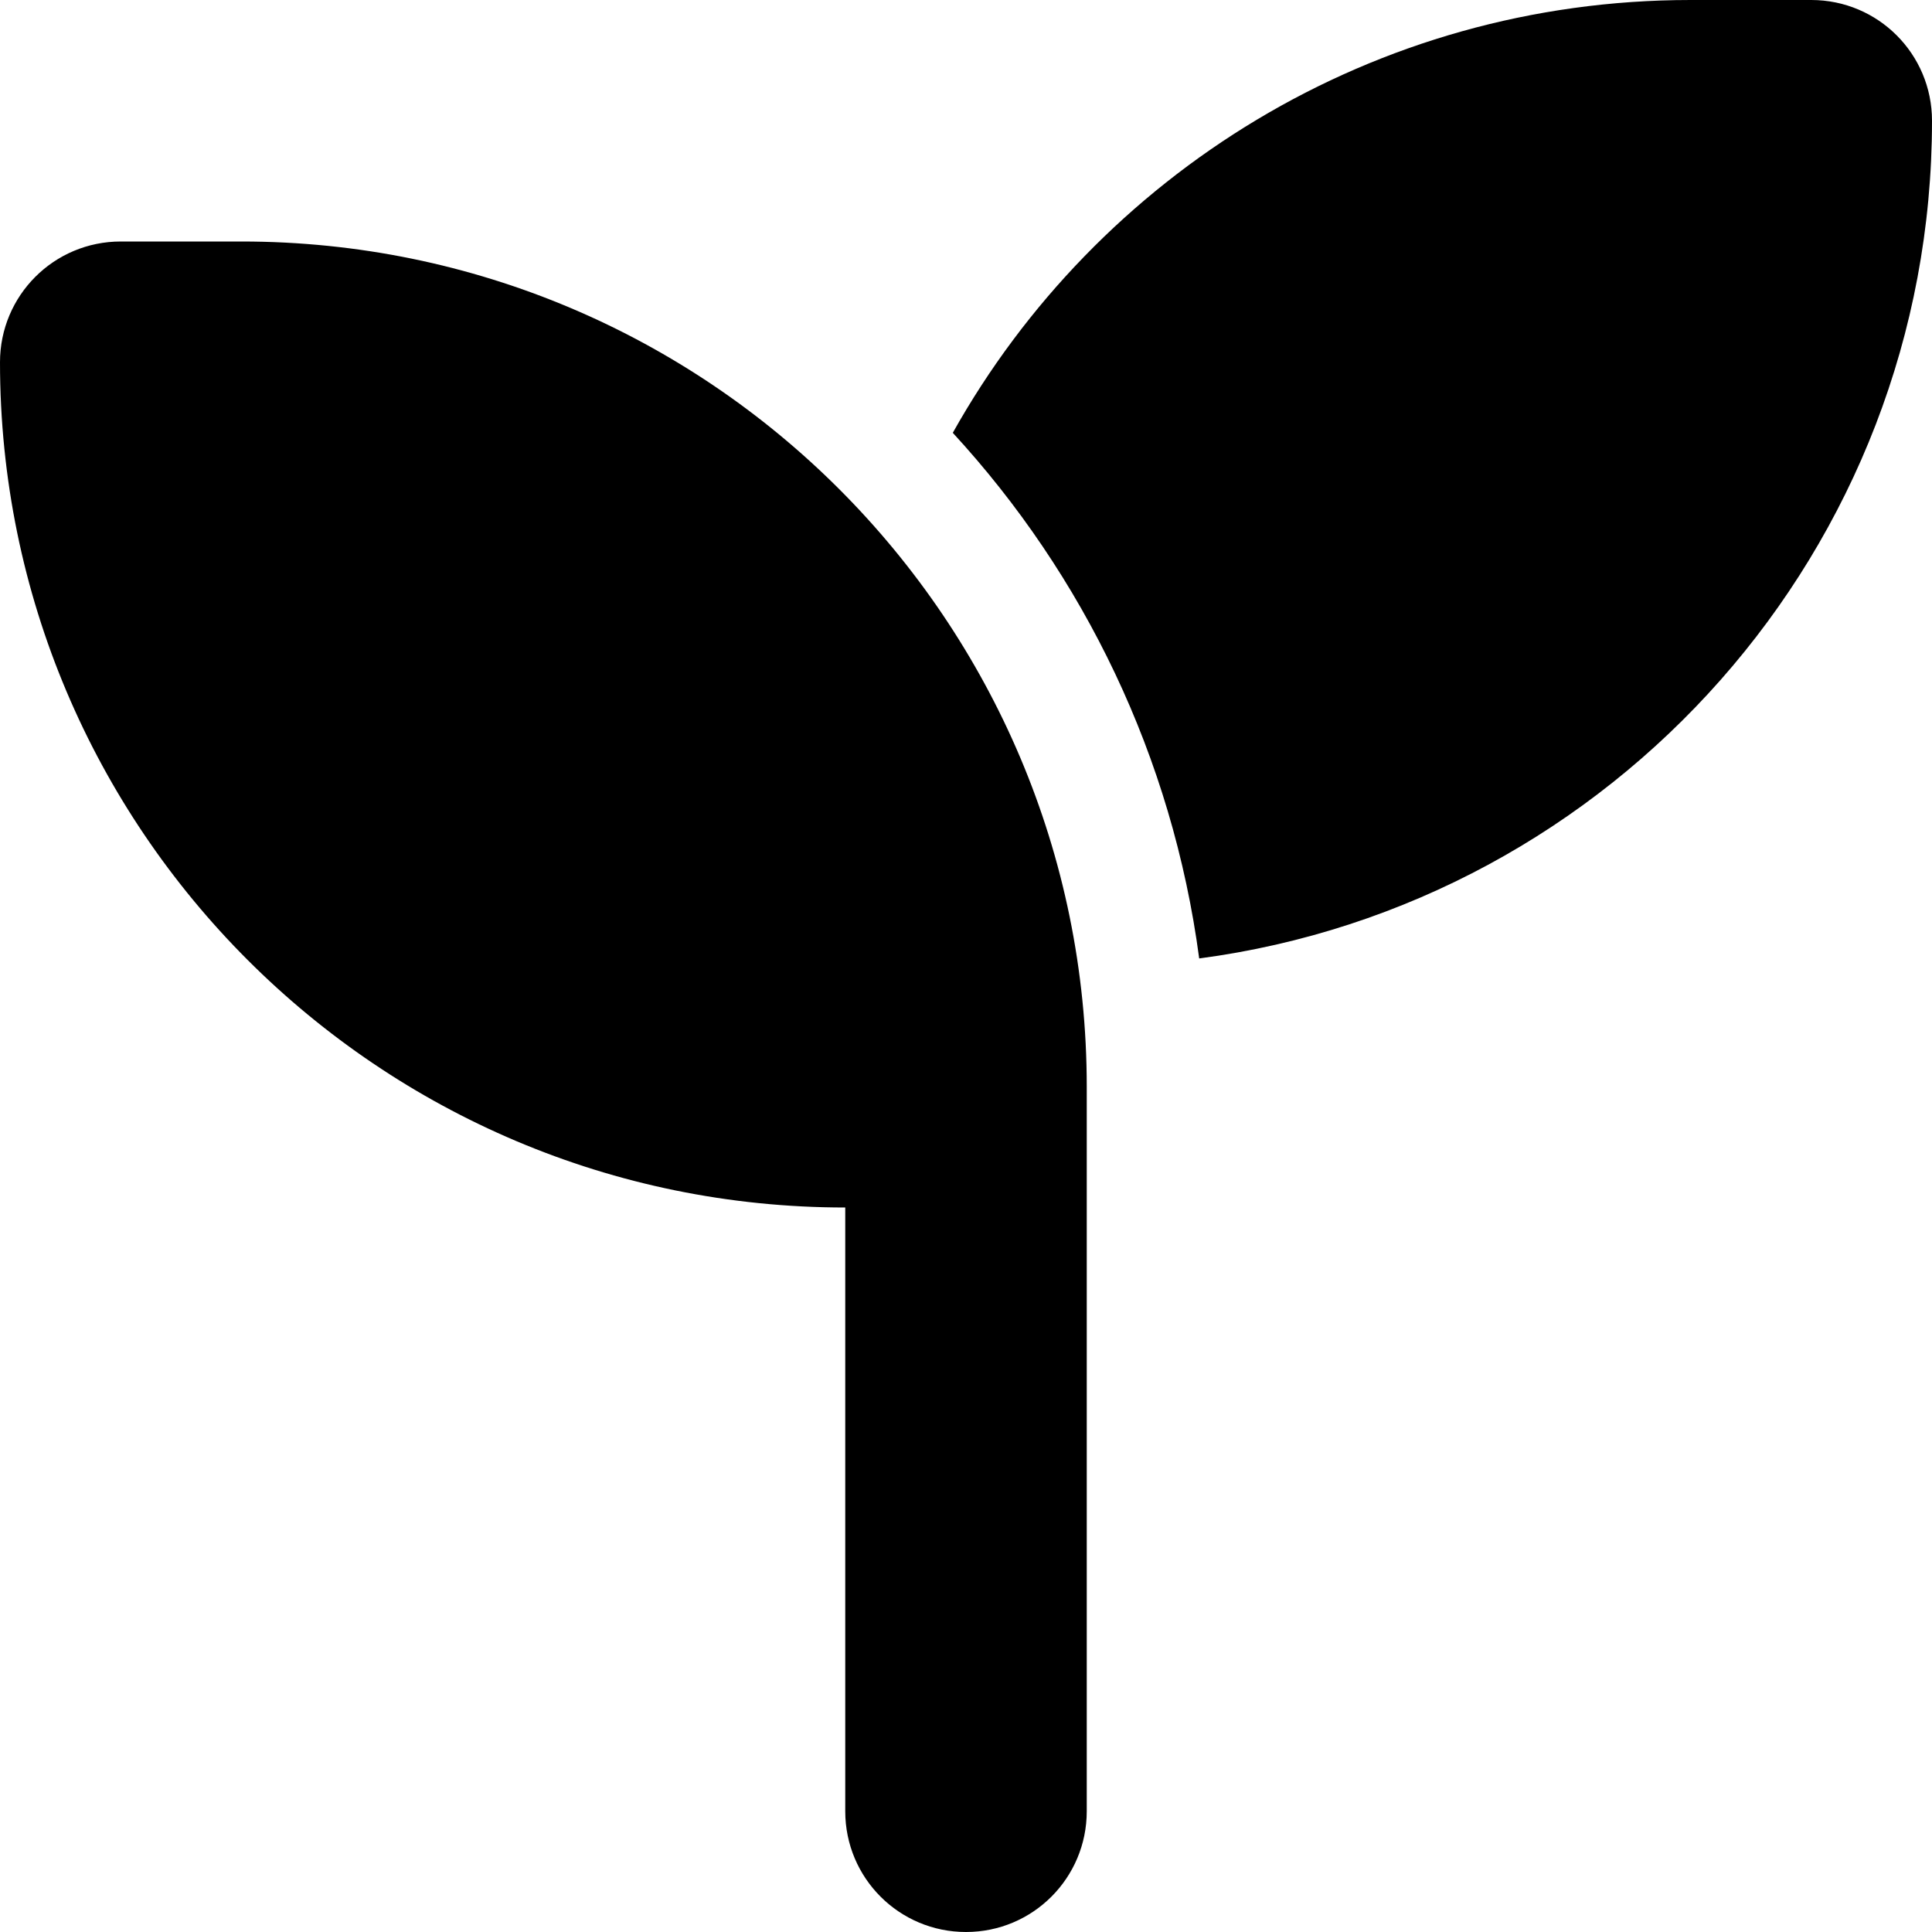
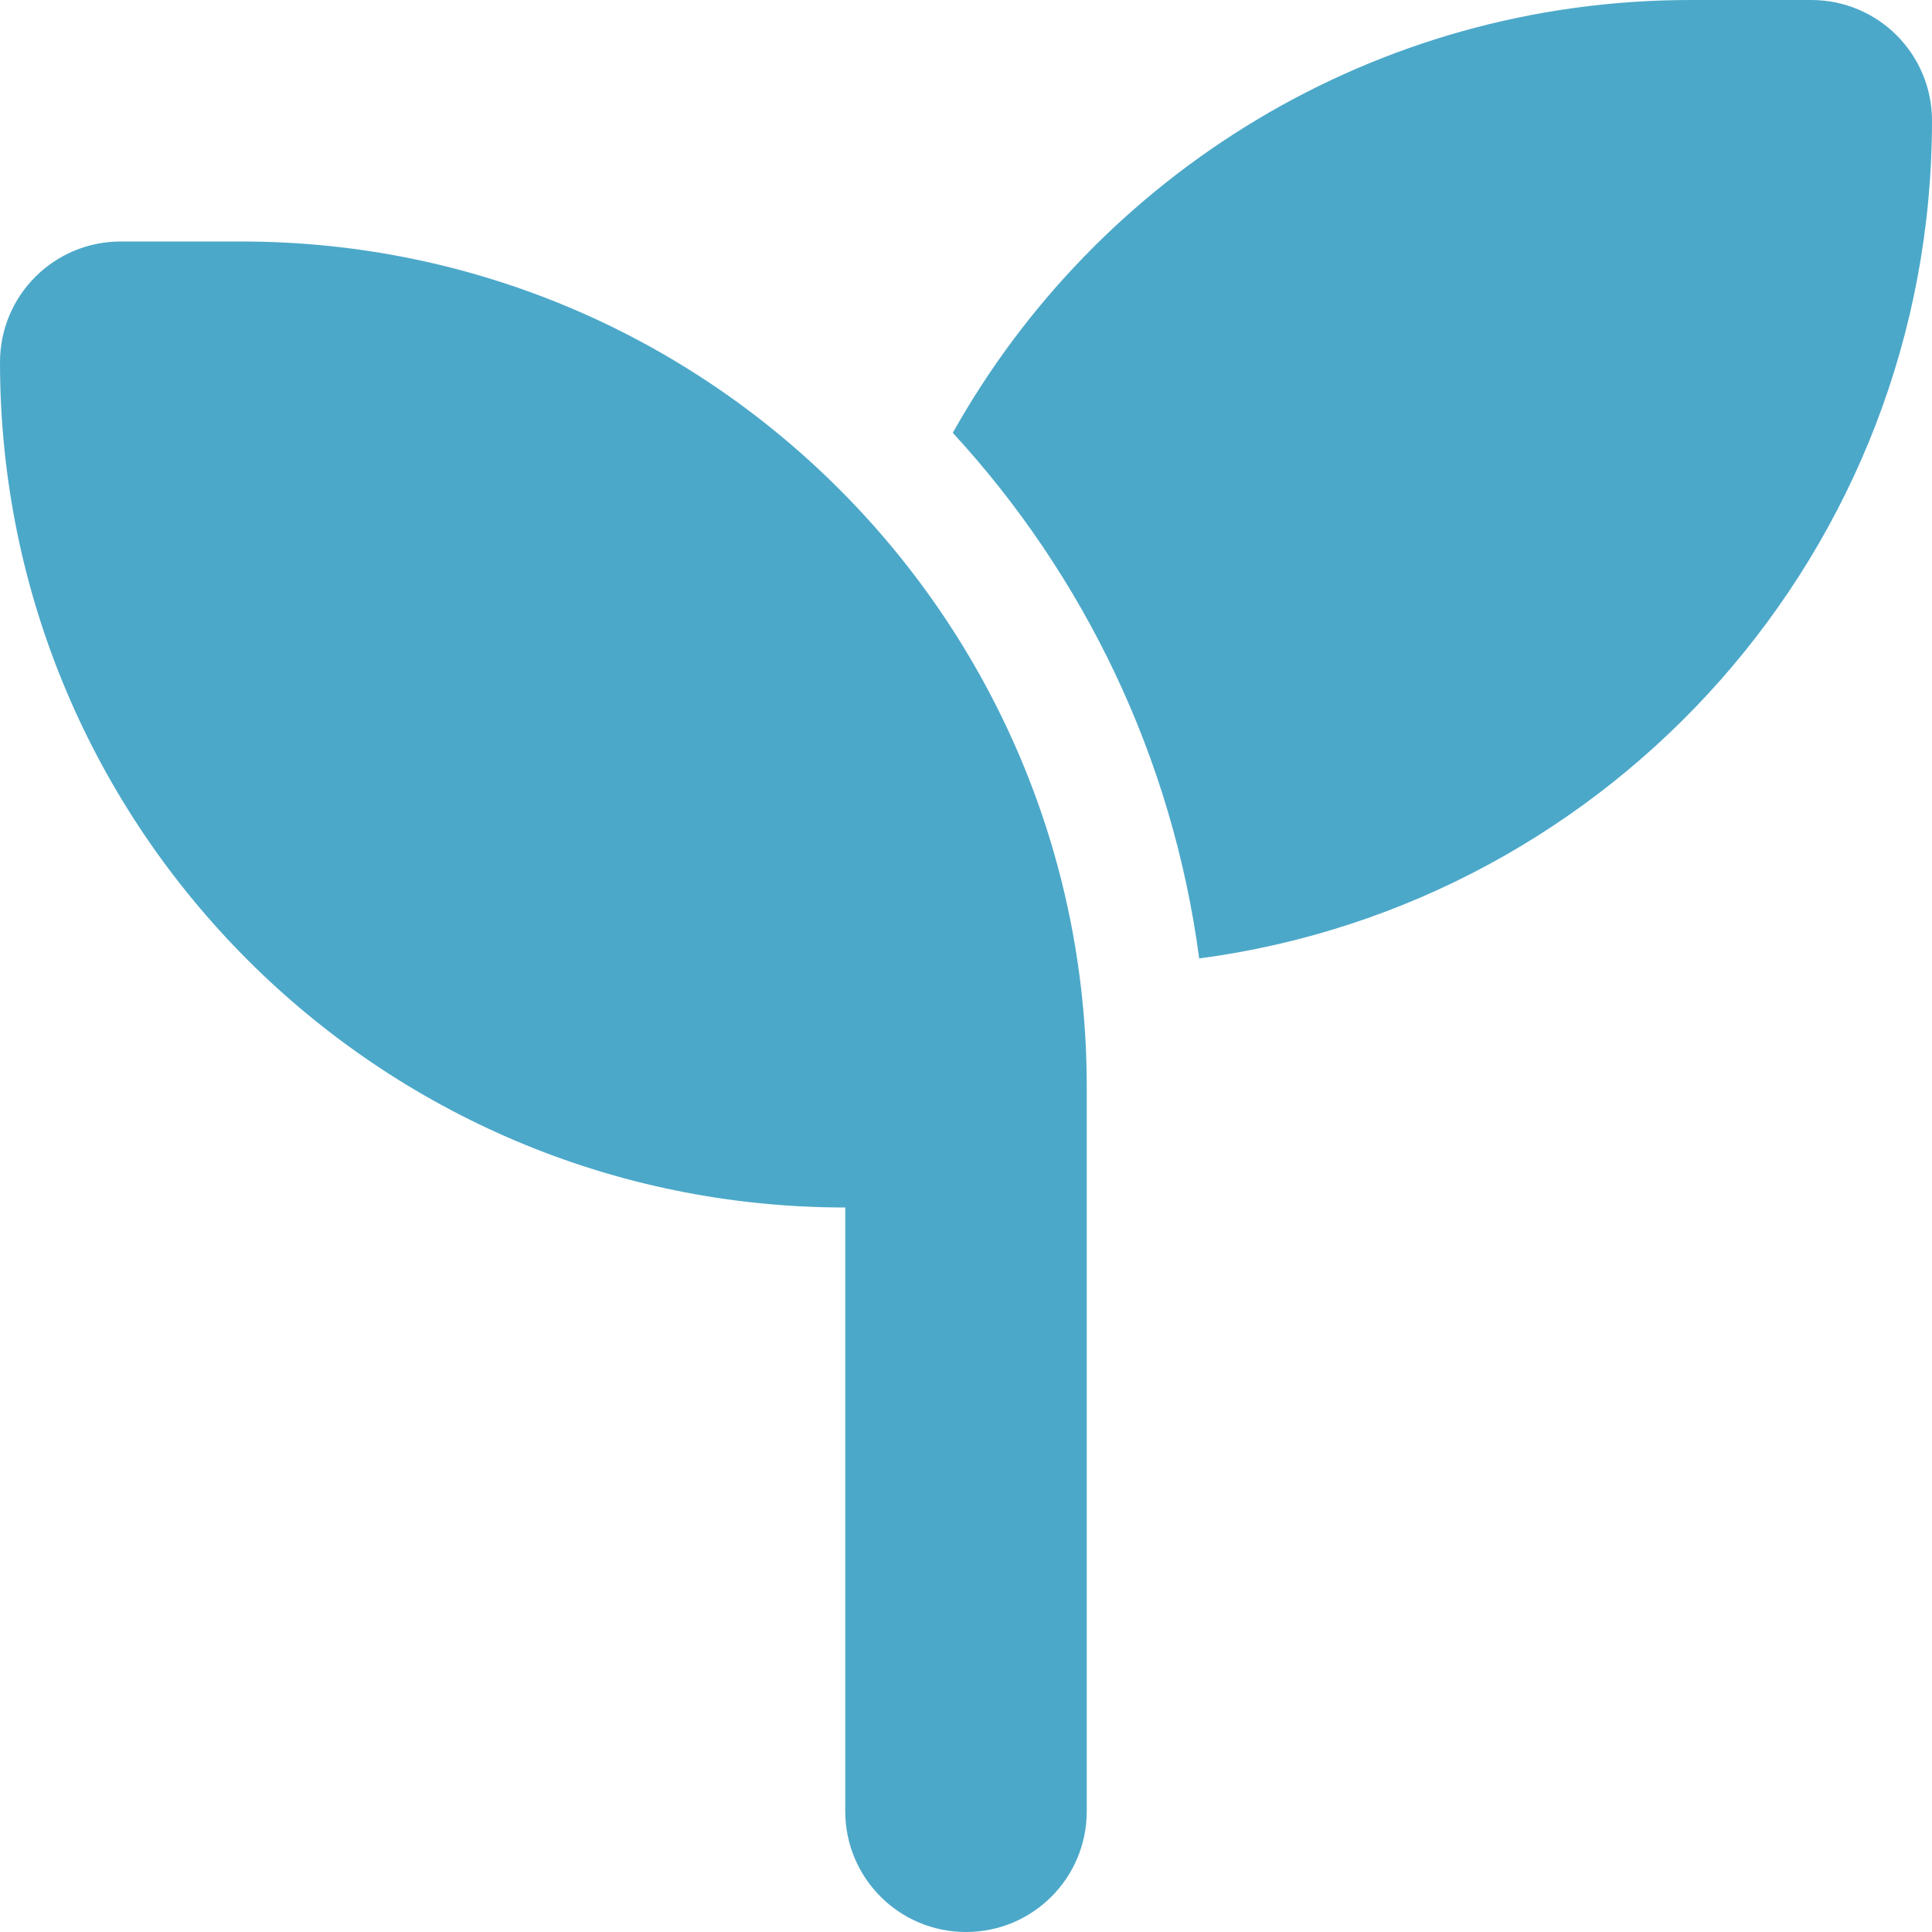
- <svg xmlns="http://www.w3.org/2000/svg" viewBox="0 0 512 512">
+ <svg xmlns="http://www.w3.org/2000/svg" viewBox="0 0 512 512" fill="#4ca8c9">
  <path d="M512 32c0 113.6-84.6 207.5-194.2 222c-7.1-53.4-30.6-101.6-65.3-139.3C290.8 46.3 364 0 448 0h32c17.7 0 32 14.3 32 32zM0 96C0 78.3 14.3 64 32 64H64c123.7 0 224 100.3 224 224v32V480c0 17.7-14.3 32-32 32s-32-14.3-32-32V320C100.3 320 0 219.7 0 96z" />
</svg>
